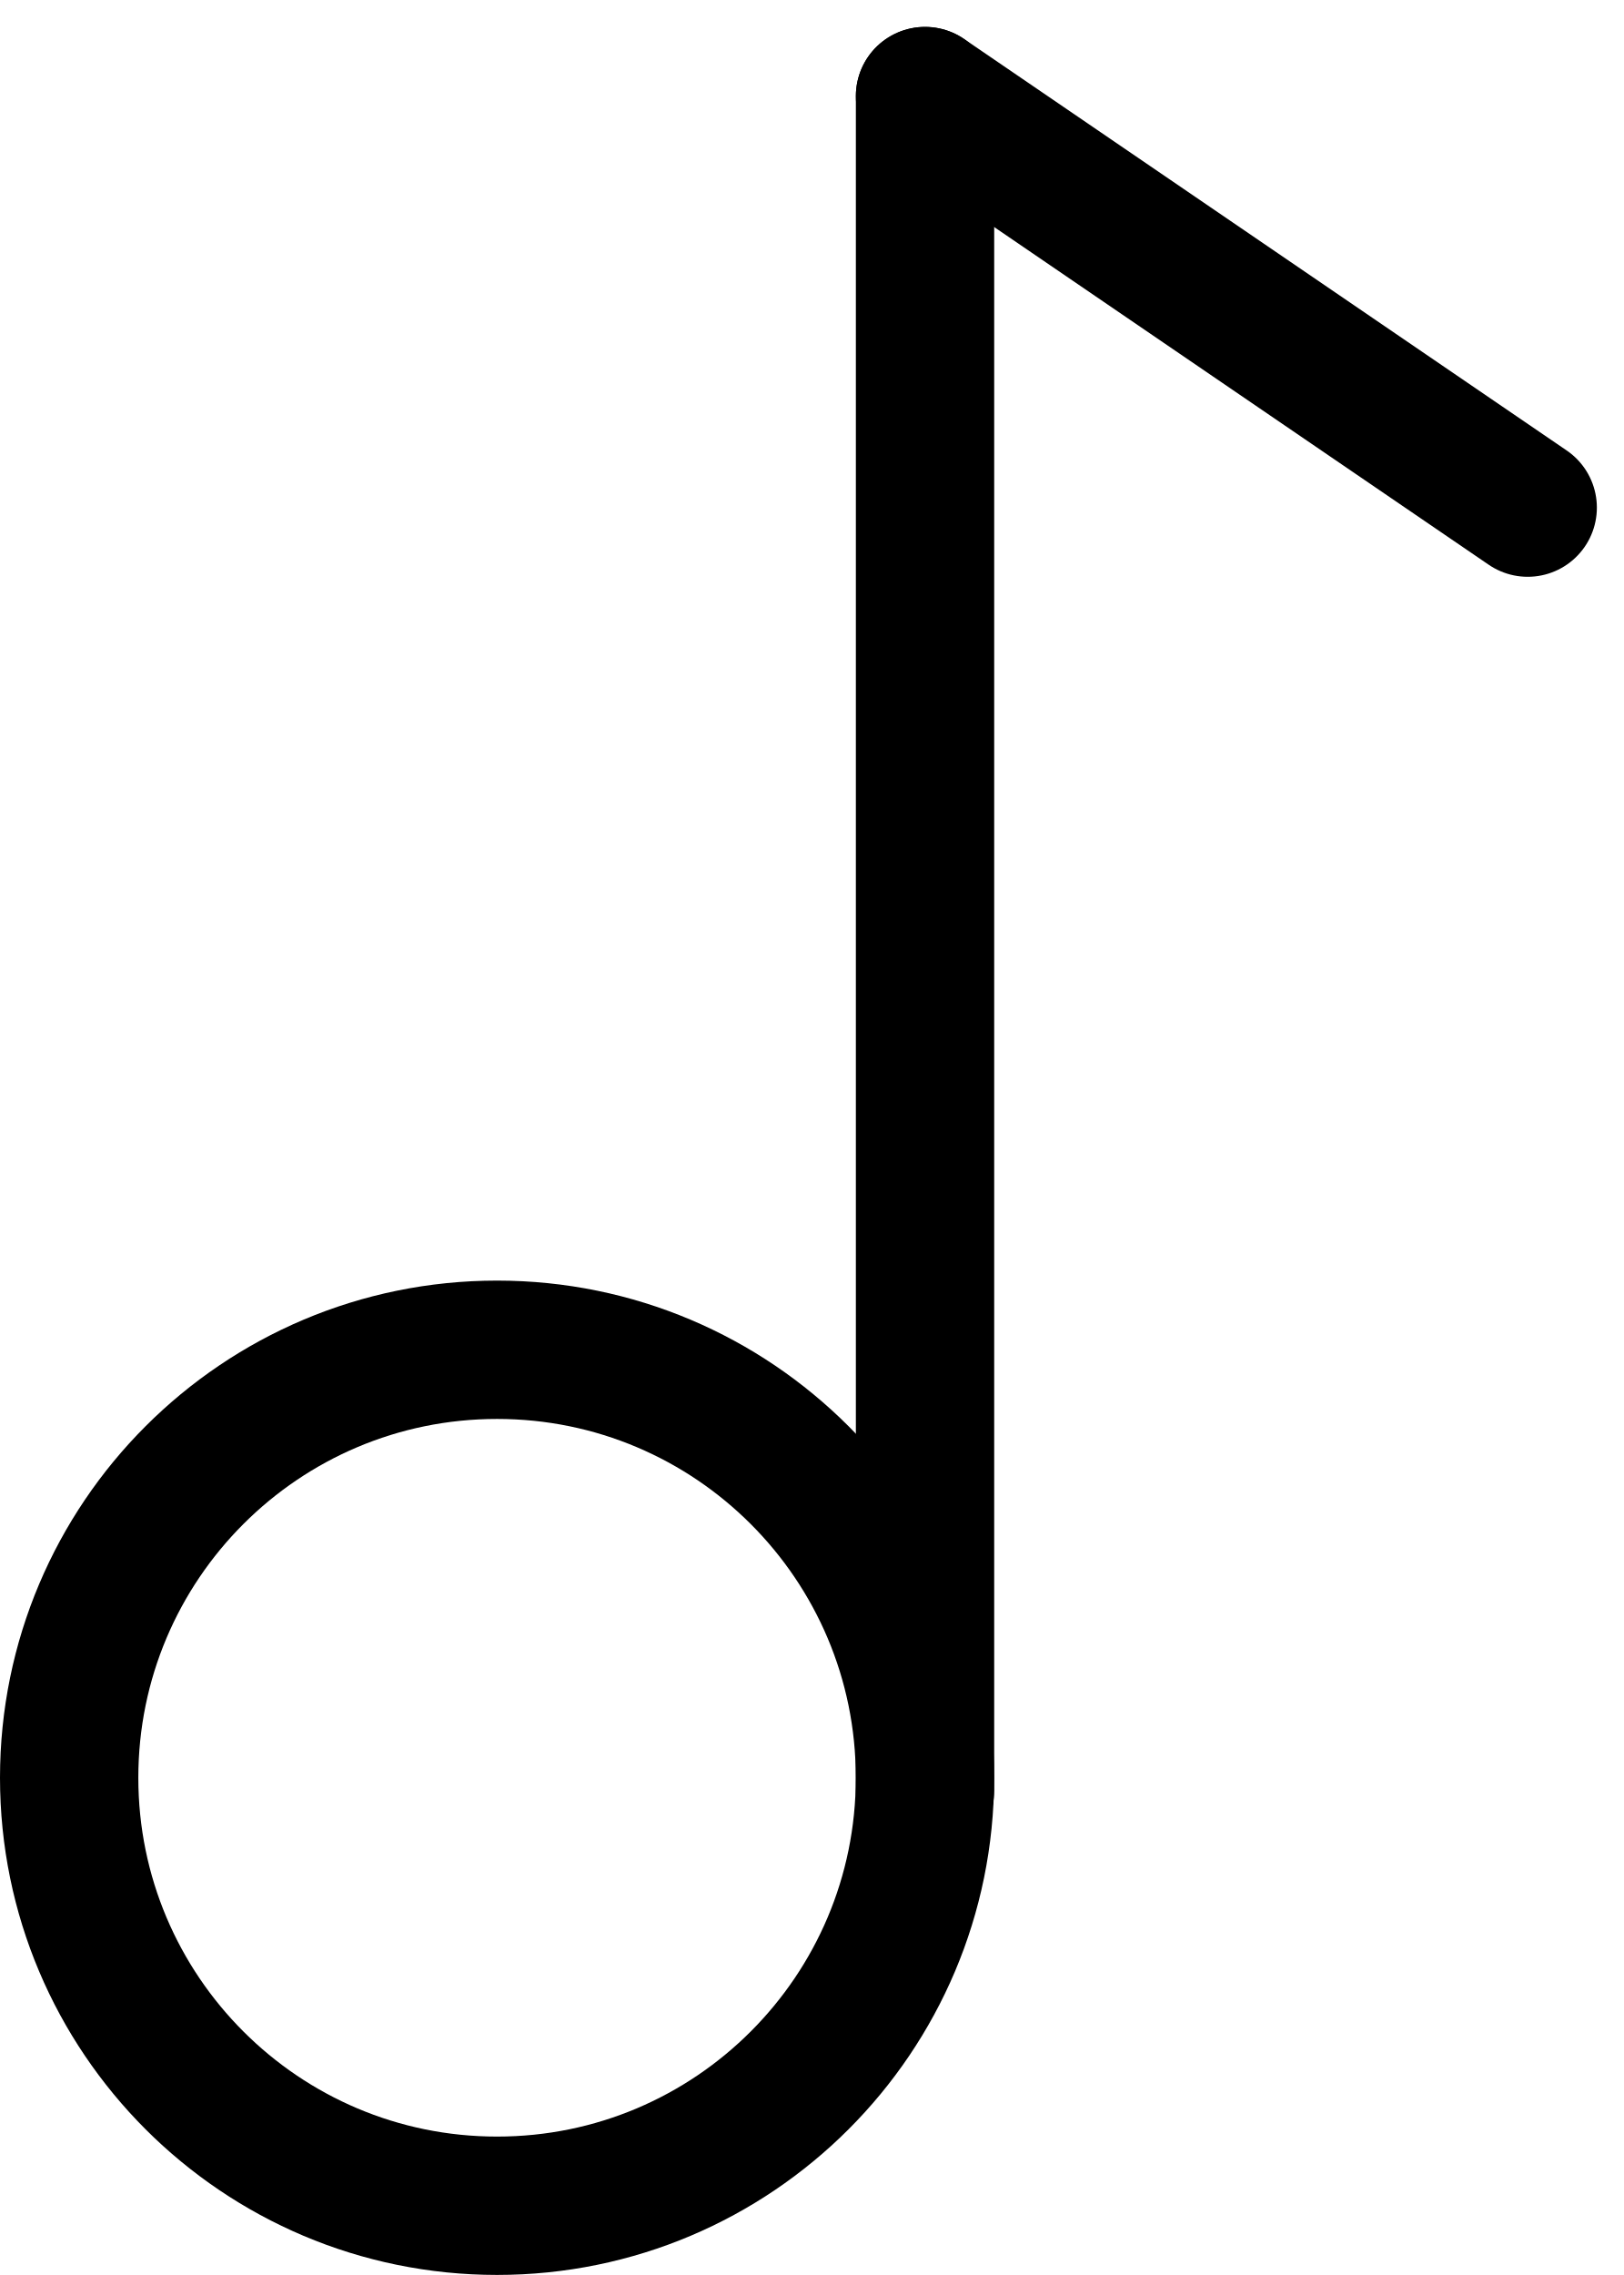
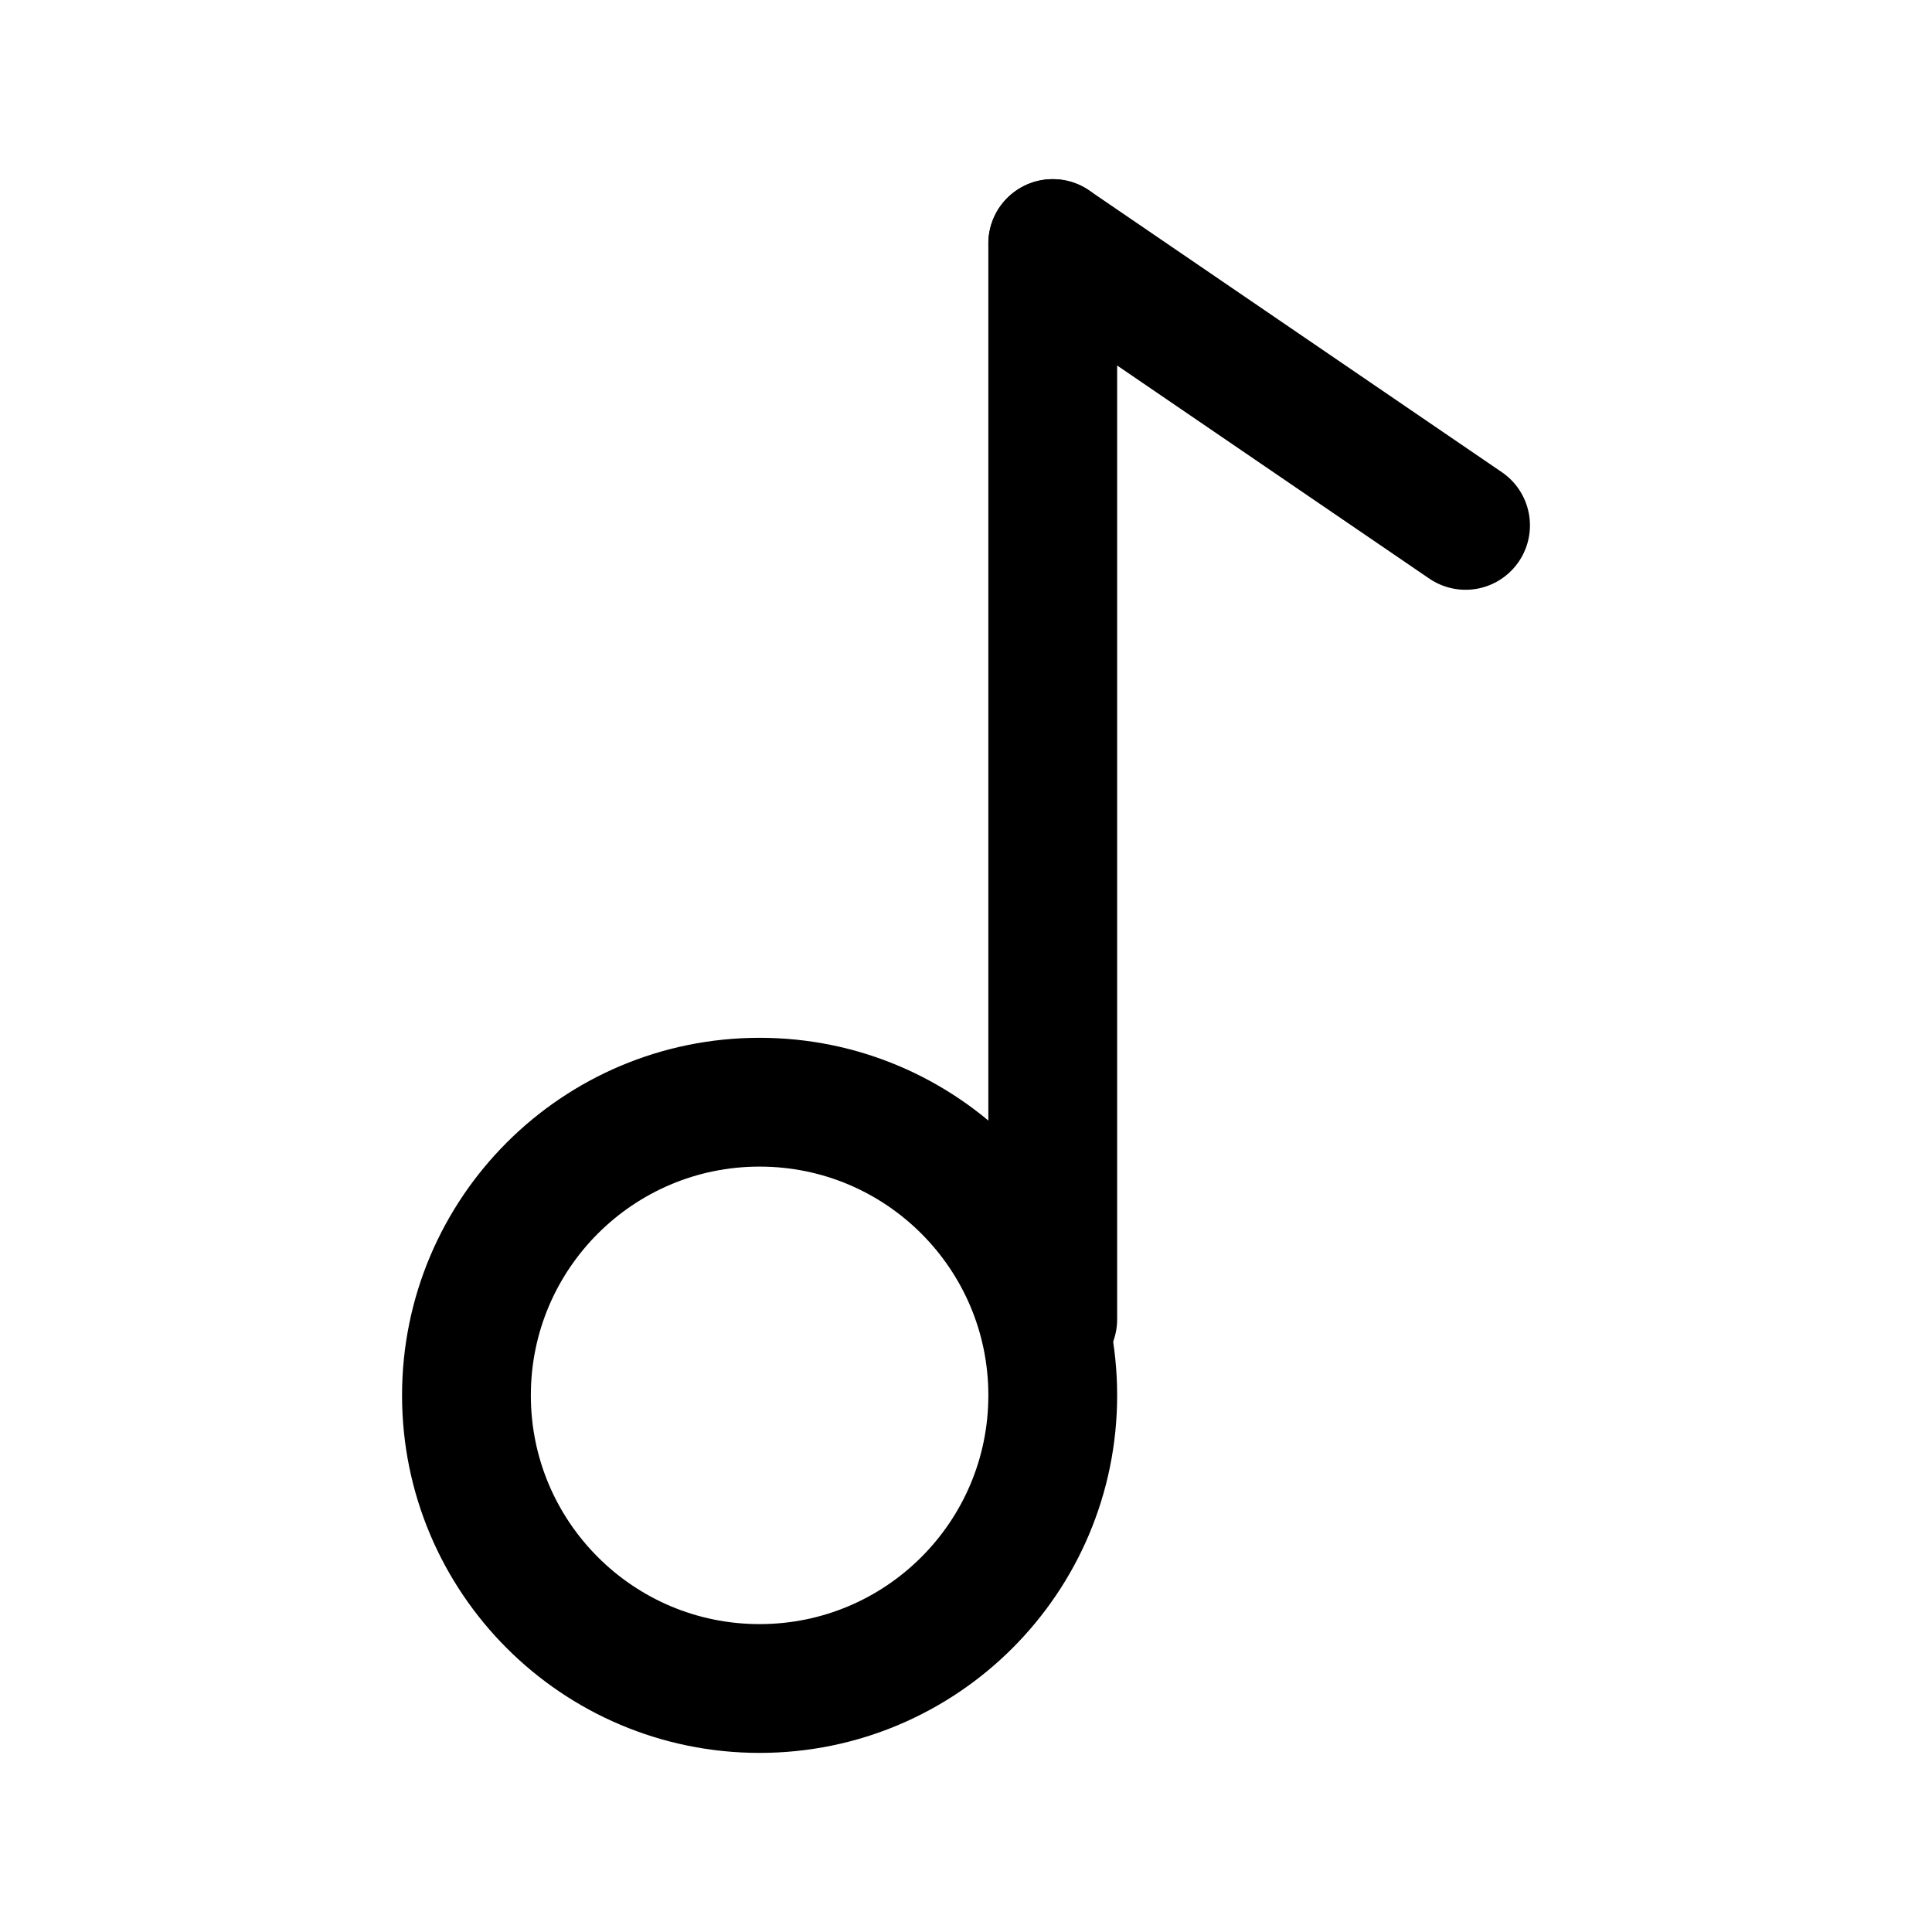
- <svg xmlns="http://www.w3.org/2000/svg" width="23.478" height="32.887" viewBox="0 0 23.478 32.887">
-   <g id="note_icon" transform="translate(-73.171 -450.808)">
-     <circle id="Ellipse_17" data-name="Ellipse 17" cx="6.187" cy="6.187" r="6.187" transform="translate(74.171 470.32)" fill="none" stroke="#000" stroke-linecap="round" stroke-miterlimit="10" stroke-width="2" />
-     <line id="Line_129" data-name="Line 129" y2="24.5" transform="translate(86.546 452.197)" fill="none" stroke="#000" stroke-linecap="round" stroke-miterlimit="10" stroke-width="2" />
-     <line id="Line_130" data-name="Line 130" x2="8.714" y2="5.949" transform="translate(86.546 452.197)" fill="none" stroke="#000" stroke-linecap="round" stroke-miterlimit="10" stroke-width="2" />
+ <svg xmlns="http://www.w3.org/2000/svg" width="30" height="30" viewBox="0 0 30 30">
+   <g id="note_icon" transform="translate(-66.928 -448.415)">
+     <rect id="Rectangle_116" data-name="Rectangle 116" width="30" height="30" transform="translate(66.928 448.415)" fill="none" />
+     <circle id="Ellipse_17" data-name="Ellipse 17" cx="4.552" cy="4.552" r="4.552" transform="translate(74.171 465.53)" fill="none" stroke="#000" stroke-linecap="round" stroke-miterlimit="10" stroke-width="2" />
+     <line id="Line_129" data-name="Line 129" y2="16.704" transform="translate(83.275 452.197)" fill="none" stroke="#000" stroke-linecap="round" stroke-miterlimit="10" stroke-width="2" />
+     <line id="Line_130" data-name="Line 130" x2="6.41" y2="4.376" transform="translate(83.275 452.197)" fill="none" stroke="#000" stroke-linecap="round" stroke-miterlimit="10" stroke-width="2" />
  </g>
</svg>
